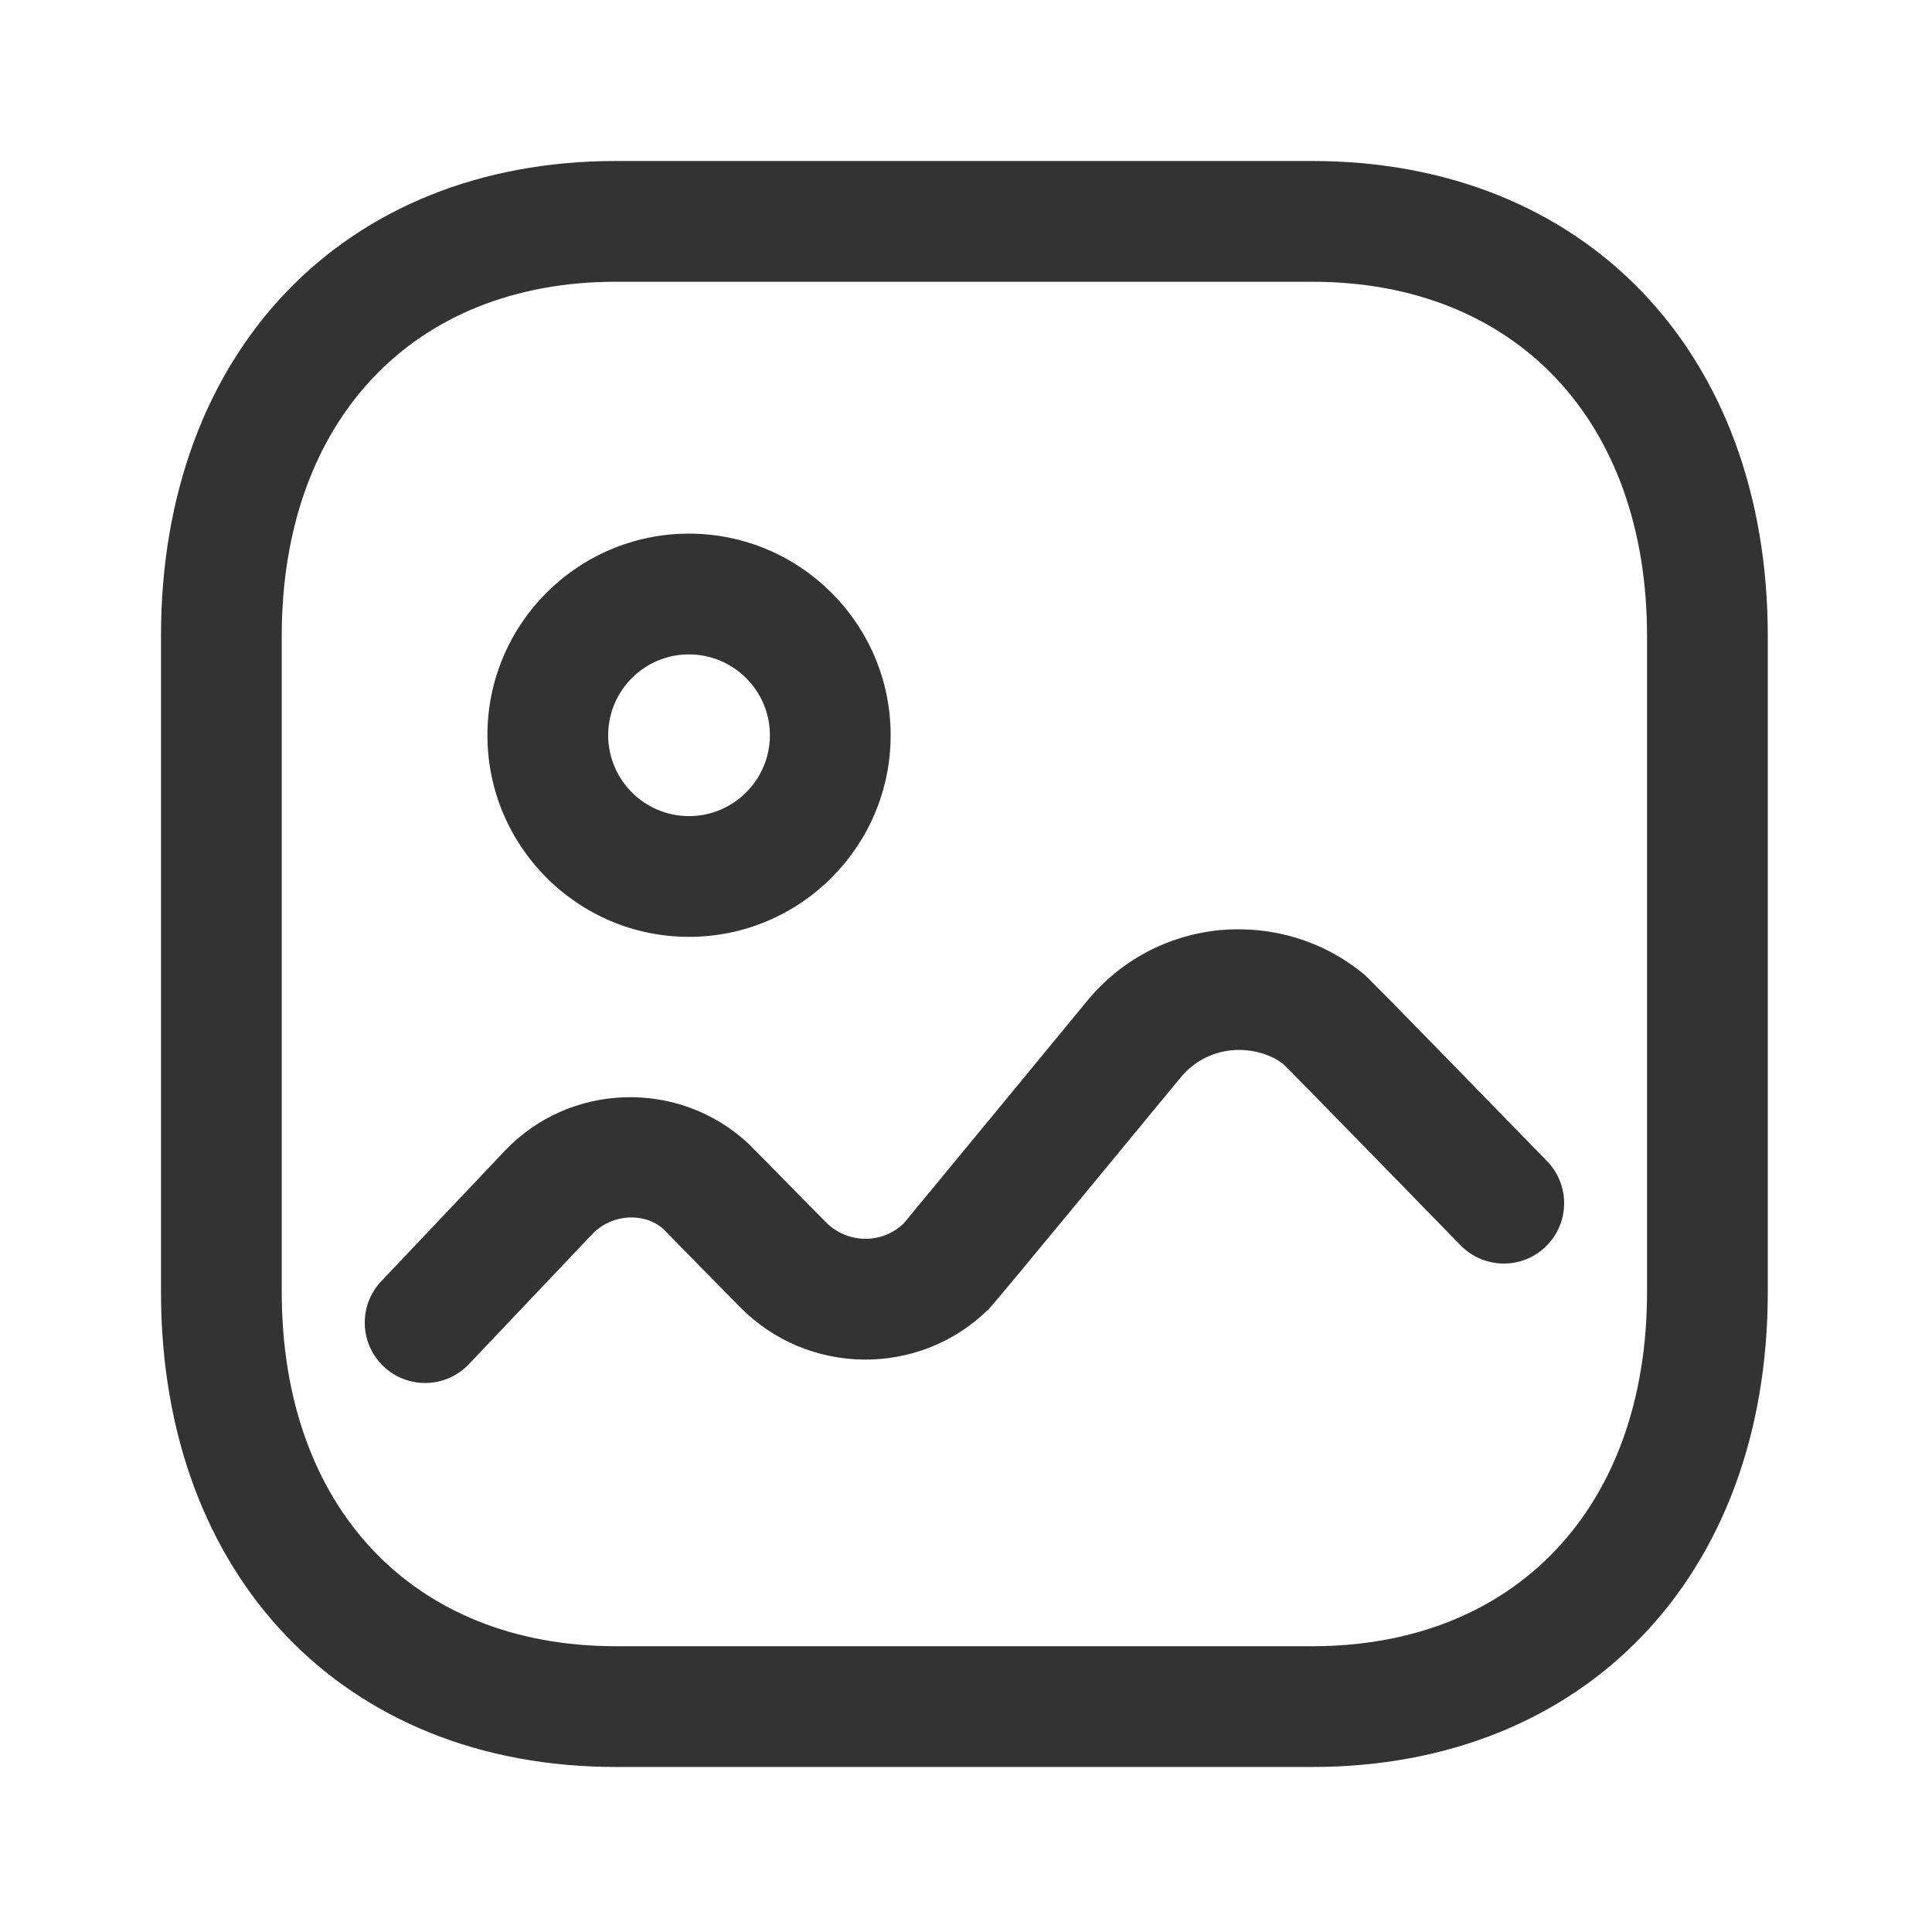
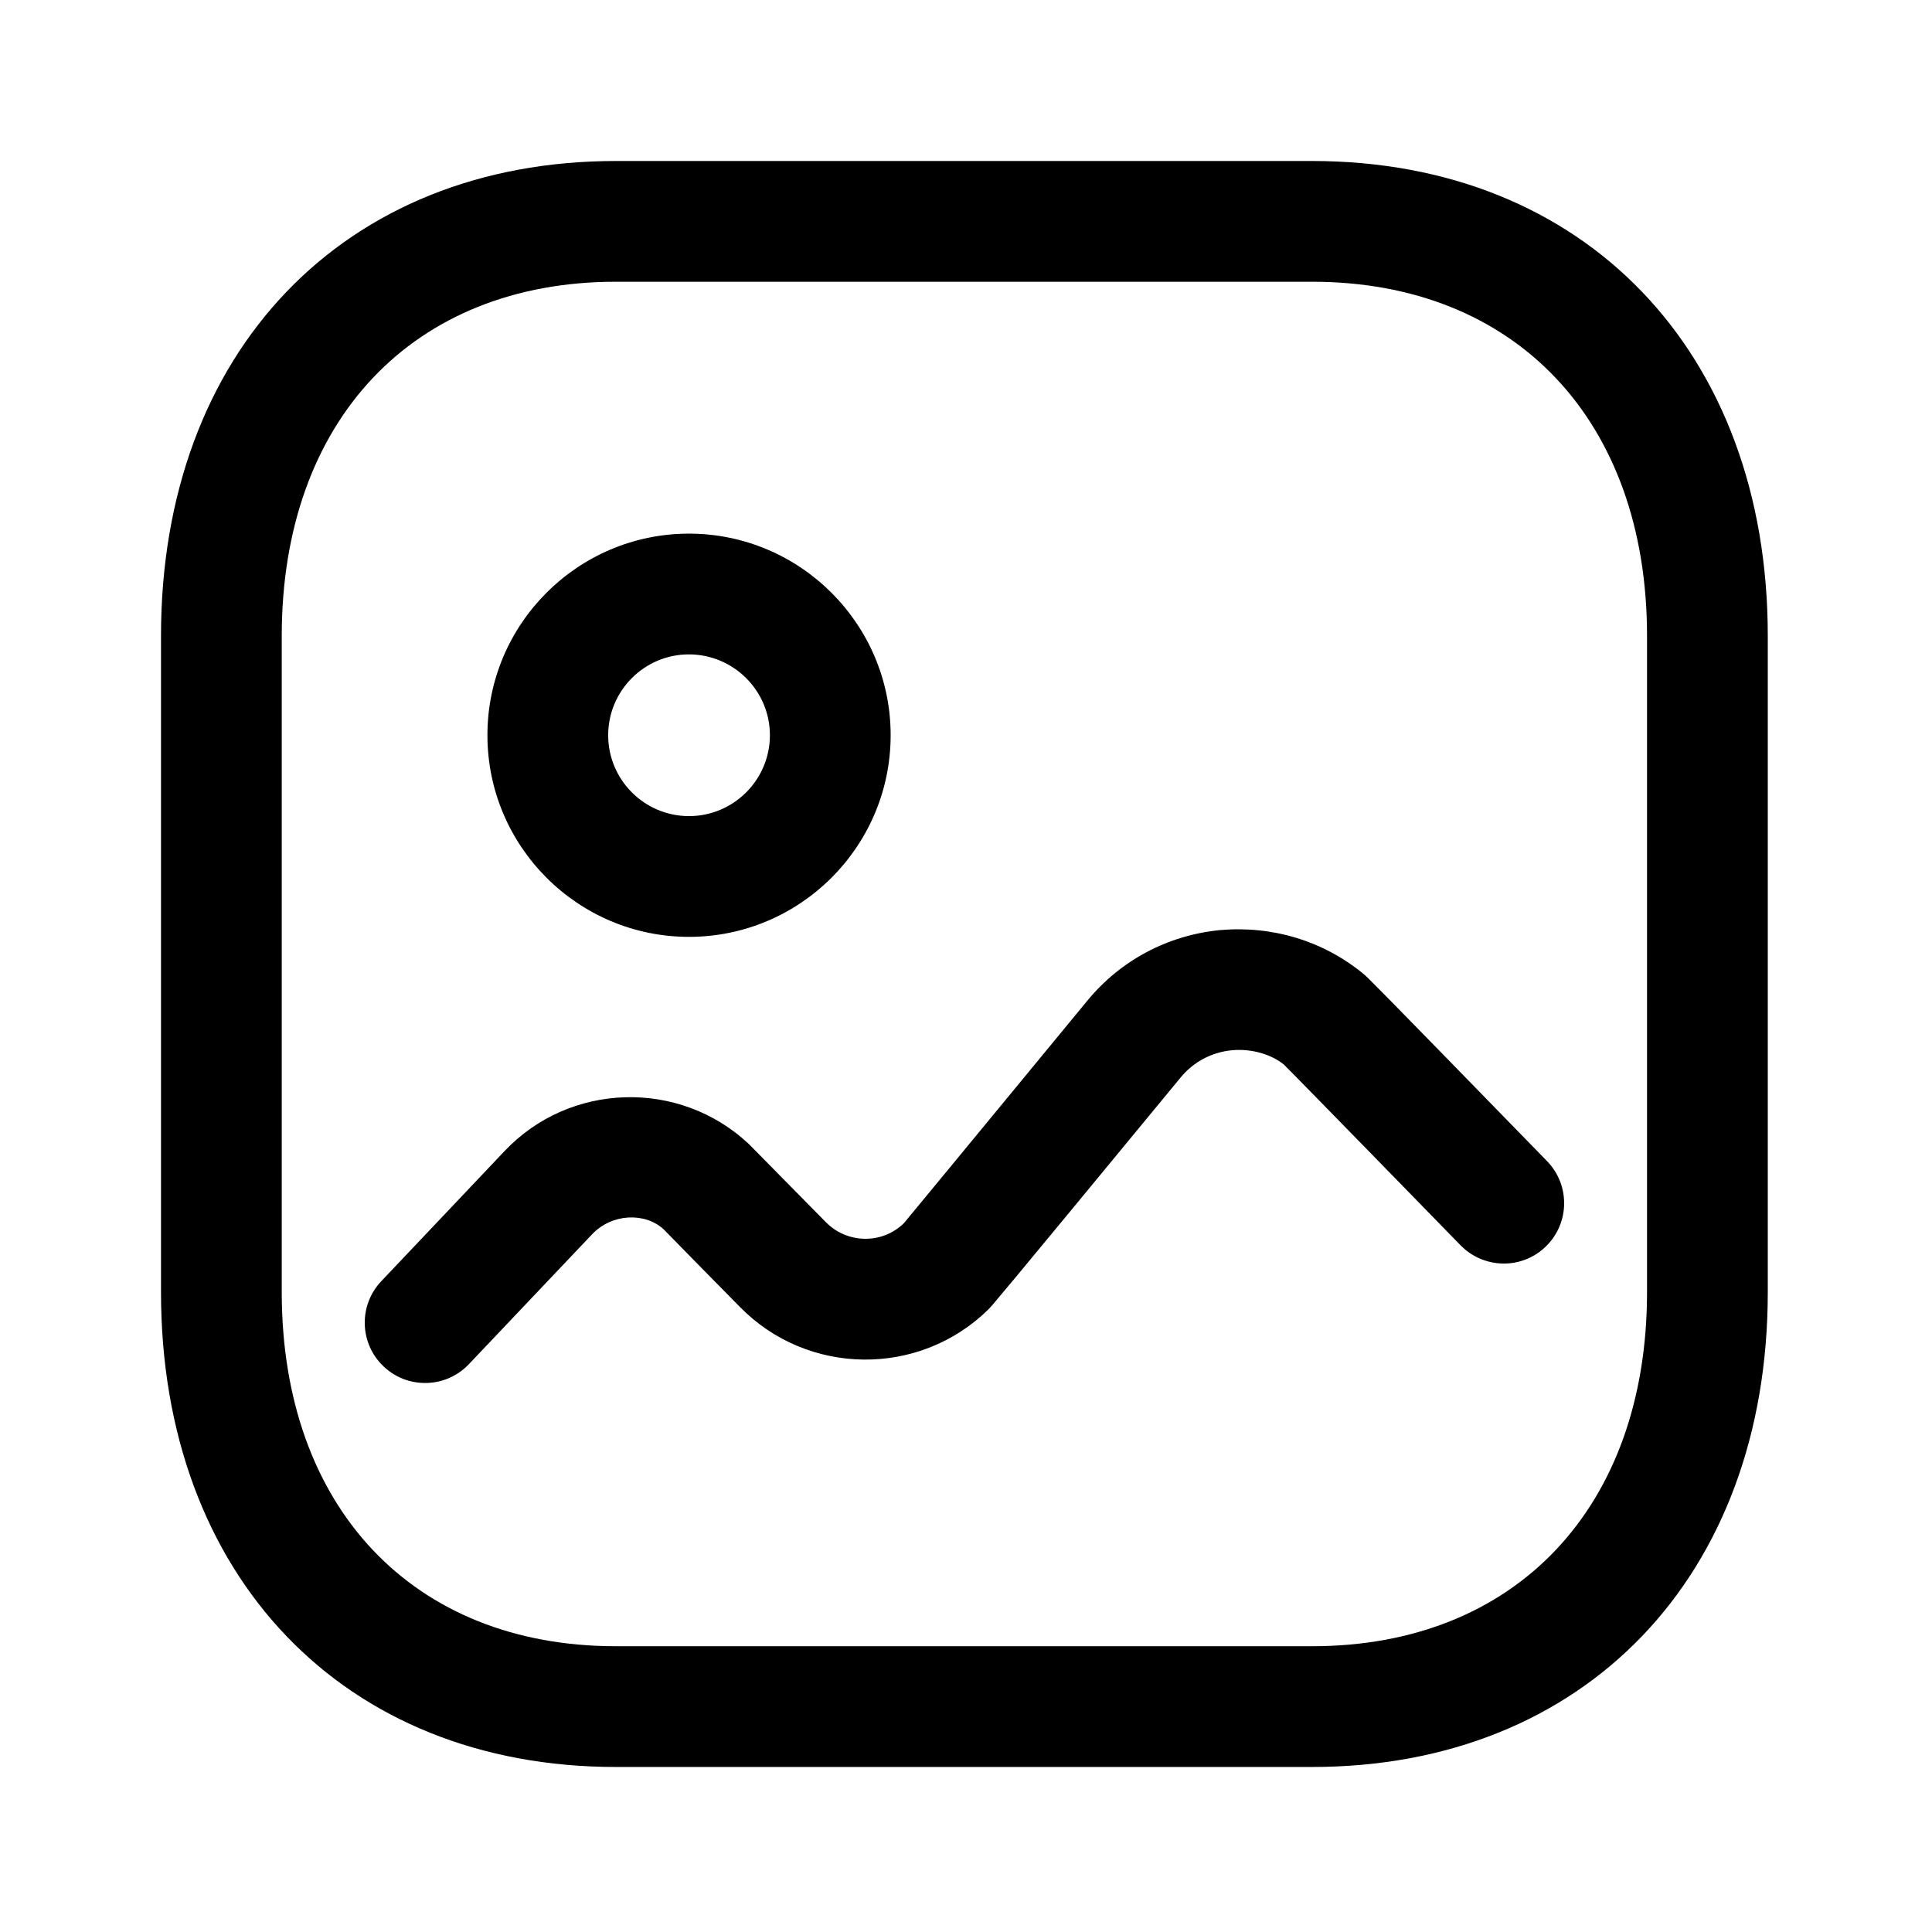
- <svg xmlns="http://www.w3.org/2000/svg" width="24" height="24" viewBox="0 0 24 24" fill="none">
-   <path fill-rule="evenodd" clip-rule="evenodd" d="M7.65 3.5C5.129 3.5 3.5 5.227 3.5 7.899V16.051C3.5 18.724 5.129 20.45 7.65 20.45H16.3C18.827 20.45 20.46 18.724 20.46 16.051V7.899C20.46 5.227 18.827 3.5 16.3 3.5H7.65ZM16.3 21.95H7.65C4.27 21.95 2 19.579 2 16.051V7.899C2 4.371 4.27 2 7.65 2H16.3C19.685 2 21.96 4.371 21.96 7.899V16.051C21.96 19.579 19.685 21.95 16.3 21.95ZM5.281 17.18C5.095 17.18 4.91 17.112 4.765 16.974C4.464 16.69 4.452 16.214 4.737 15.915L6.265 14.302C7.074 13.443 8.439 13.401 9.302 14.211L10.26 15.183C10.527 15.453 10.961 15.458 11.229 15.194C11.33 15.075 13.508 12.43 13.508 12.43C13.922 11.928 14.506 11.618 15.155 11.554C15.805 11.497 16.436 11.686 16.939 12.099C16.982 12.134 17.021 12.168 19.217 14.423C19.506 14.719 19.501 15.194 19.204 15.483C18.908 15.774 18.432 15.765 18.143 15.469C18.143 15.469 16.094 13.366 15.948 13.224C15.793 13.097 15.544 13.023 15.299 13.047C15.05 13.072 14.826 13.191 14.667 13.384C12.345 16.202 12.315 16.23 12.277 16.267L12.277 16.267C11.419 17.109 10.034 17.095 9.191 16.235C9.191 16.235 8.261 15.291 8.245 15.272C8.014 15.058 7.602 15.072 7.355 15.333L5.825 16.946C5.677 17.102 5.479 17.18 5.281 17.18ZM7.555 9.133C7.555 8.579 8.005 8.129 8.558 8.129C9.113 8.13 9.564 8.58 9.564 9.133C9.564 9.687 9.113 10.138 8.559 10.138C8.005 10.138 7.555 9.687 7.555 9.133ZM6.055 9.133C6.055 10.514 7.178 11.638 8.559 11.638C9.94 11.638 11.064 10.514 11.064 9.133C11.064 7.754 9.941 6.63 8.559 6.629C7.178 6.629 6.055 7.752 6.055 9.133Z" fill="#333333" />
+ <svg xmlns="http://www.w3.org/2000/svg" width="24" height="24" viewBox="0 0 24 24">
+   <path fill-rule="evenodd" clip-rule="evenodd" d="M7.65 3.5C5.129 3.5 3.5 5.227 3.5 7.899V16.051C3.5 18.724 5.129 20.45 7.65 20.45H16.3C18.827 20.45 20.46 18.724 20.46 16.051V7.899C20.46 5.227 18.827 3.5 16.3 3.5H7.65ZM16.3 21.95H7.65C4.27 21.95 2 19.579 2 16.051V7.899C2 4.371 4.27 2 7.65 2H16.3C19.685 2 21.96 4.371 21.96 7.899V16.051C21.96 19.579 19.685 21.95 16.3 21.95ZM5.281 17.18C5.095 17.18 4.91 17.112 4.765 16.974C4.464 16.69 4.452 16.214 4.737 15.915L6.265 14.302C7.074 13.443 8.439 13.401 9.302 14.211L10.26 15.183C10.527 15.453 10.961 15.458 11.229 15.194C11.33 15.075 13.508 12.43 13.508 12.43C13.922 11.928 14.506 11.618 15.155 11.554C15.805 11.497 16.436 11.686 16.939 12.099C16.982 12.134 17.021 12.168 19.217 14.423C19.506 14.719 19.501 15.194 19.204 15.483C18.908 15.774 18.432 15.765 18.143 15.469C18.143 15.469 16.094 13.366 15.948 13.224C15.793 13.097 15.544 13.023 15.299 13.047C15.05 13.072 14.826 13.191 14.667 13.384C12.345 16.202 12.315 16.23 12.277 16.267L12.277 16.267C11.419 17.109 10.034 17.095 9.191 16.235C9.191 16.235 8.261 15.291 8.245 15.272C8.014 15.058 7.602 15.072 7.355 15.333L5.825 16.946C5.677 17.102 5.479 17.18 5.281 17.18ZM7.555 9.133C7.555 8.579 8.005 8.129 8.558 8.129C9.113 8.13 9.564 8.58 9.564 9.133C9.564 9.687 9.113 10.138 8.559 10.138C8.005 10.138 7.555 9.687 7.555 9.133ZM6.055 9.133C6.055 10.514 7.178 11.638 8.559 11.638C9.94 11.638 11.064 10.514 11.064 9.133C11.064 7.754 9.941 6.63 8.559 6.629C7.178 6.629 6.055 7.752 6.055 9.133Z" />
</svg>
